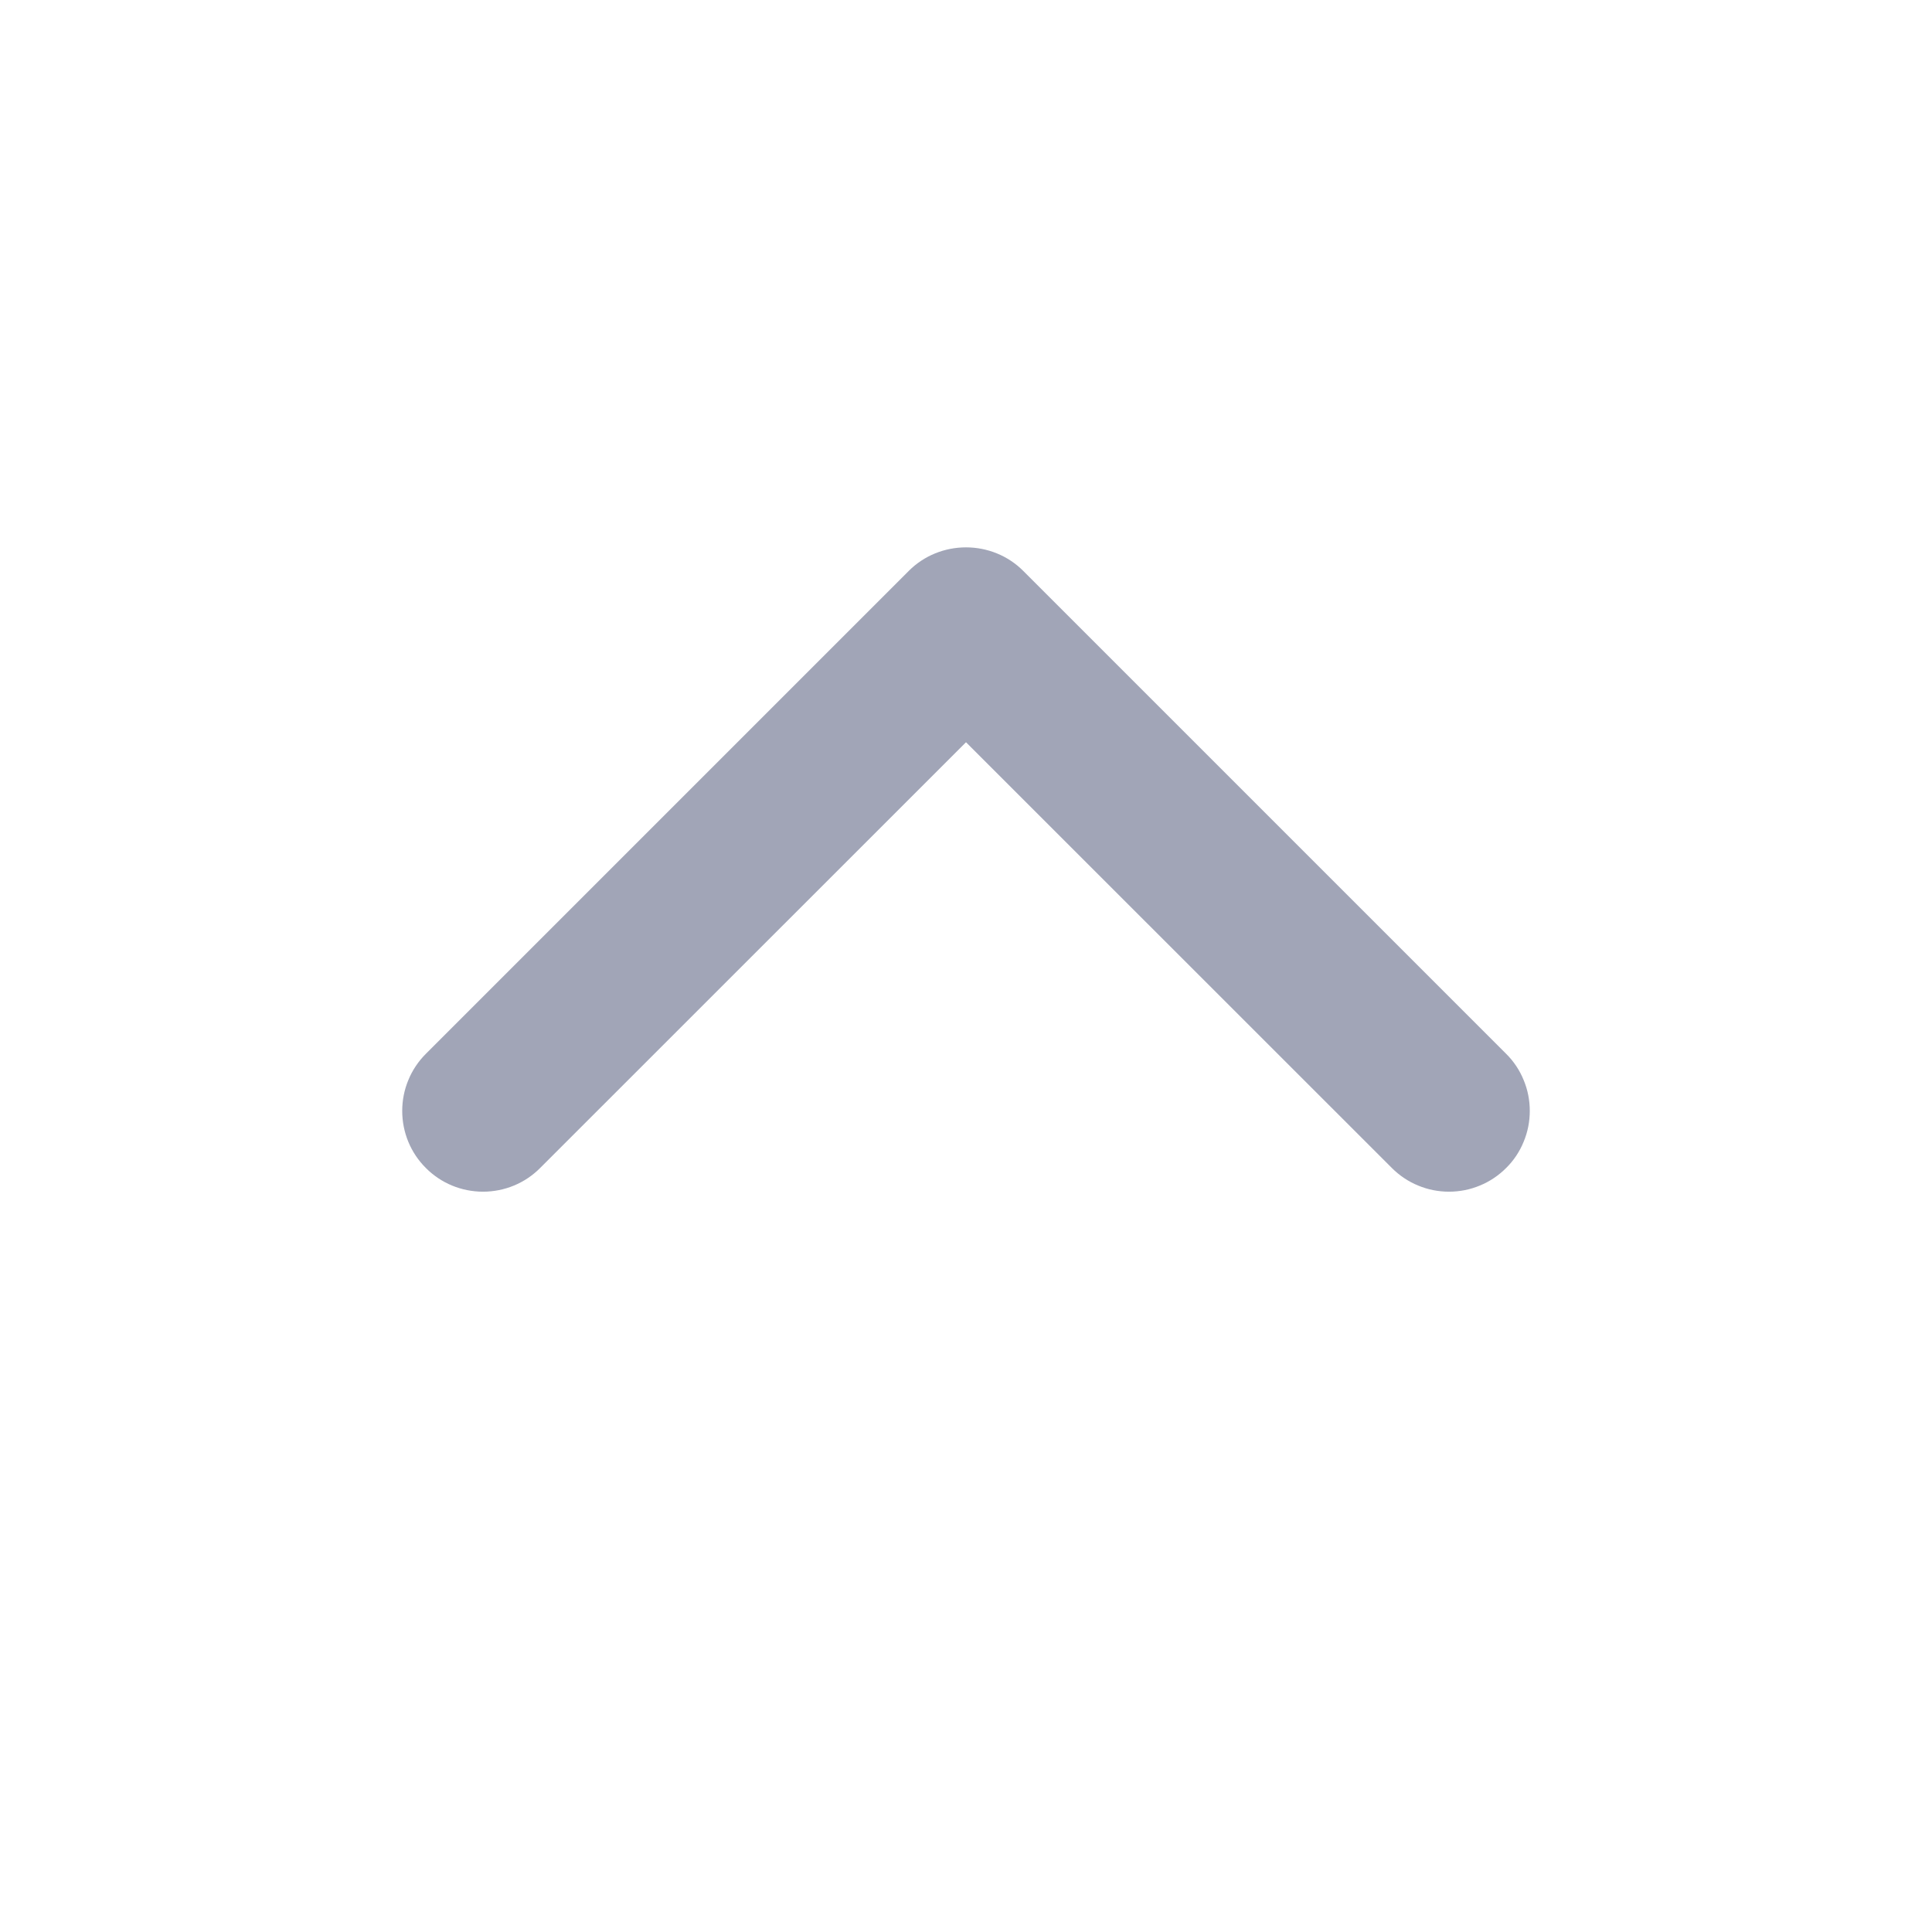
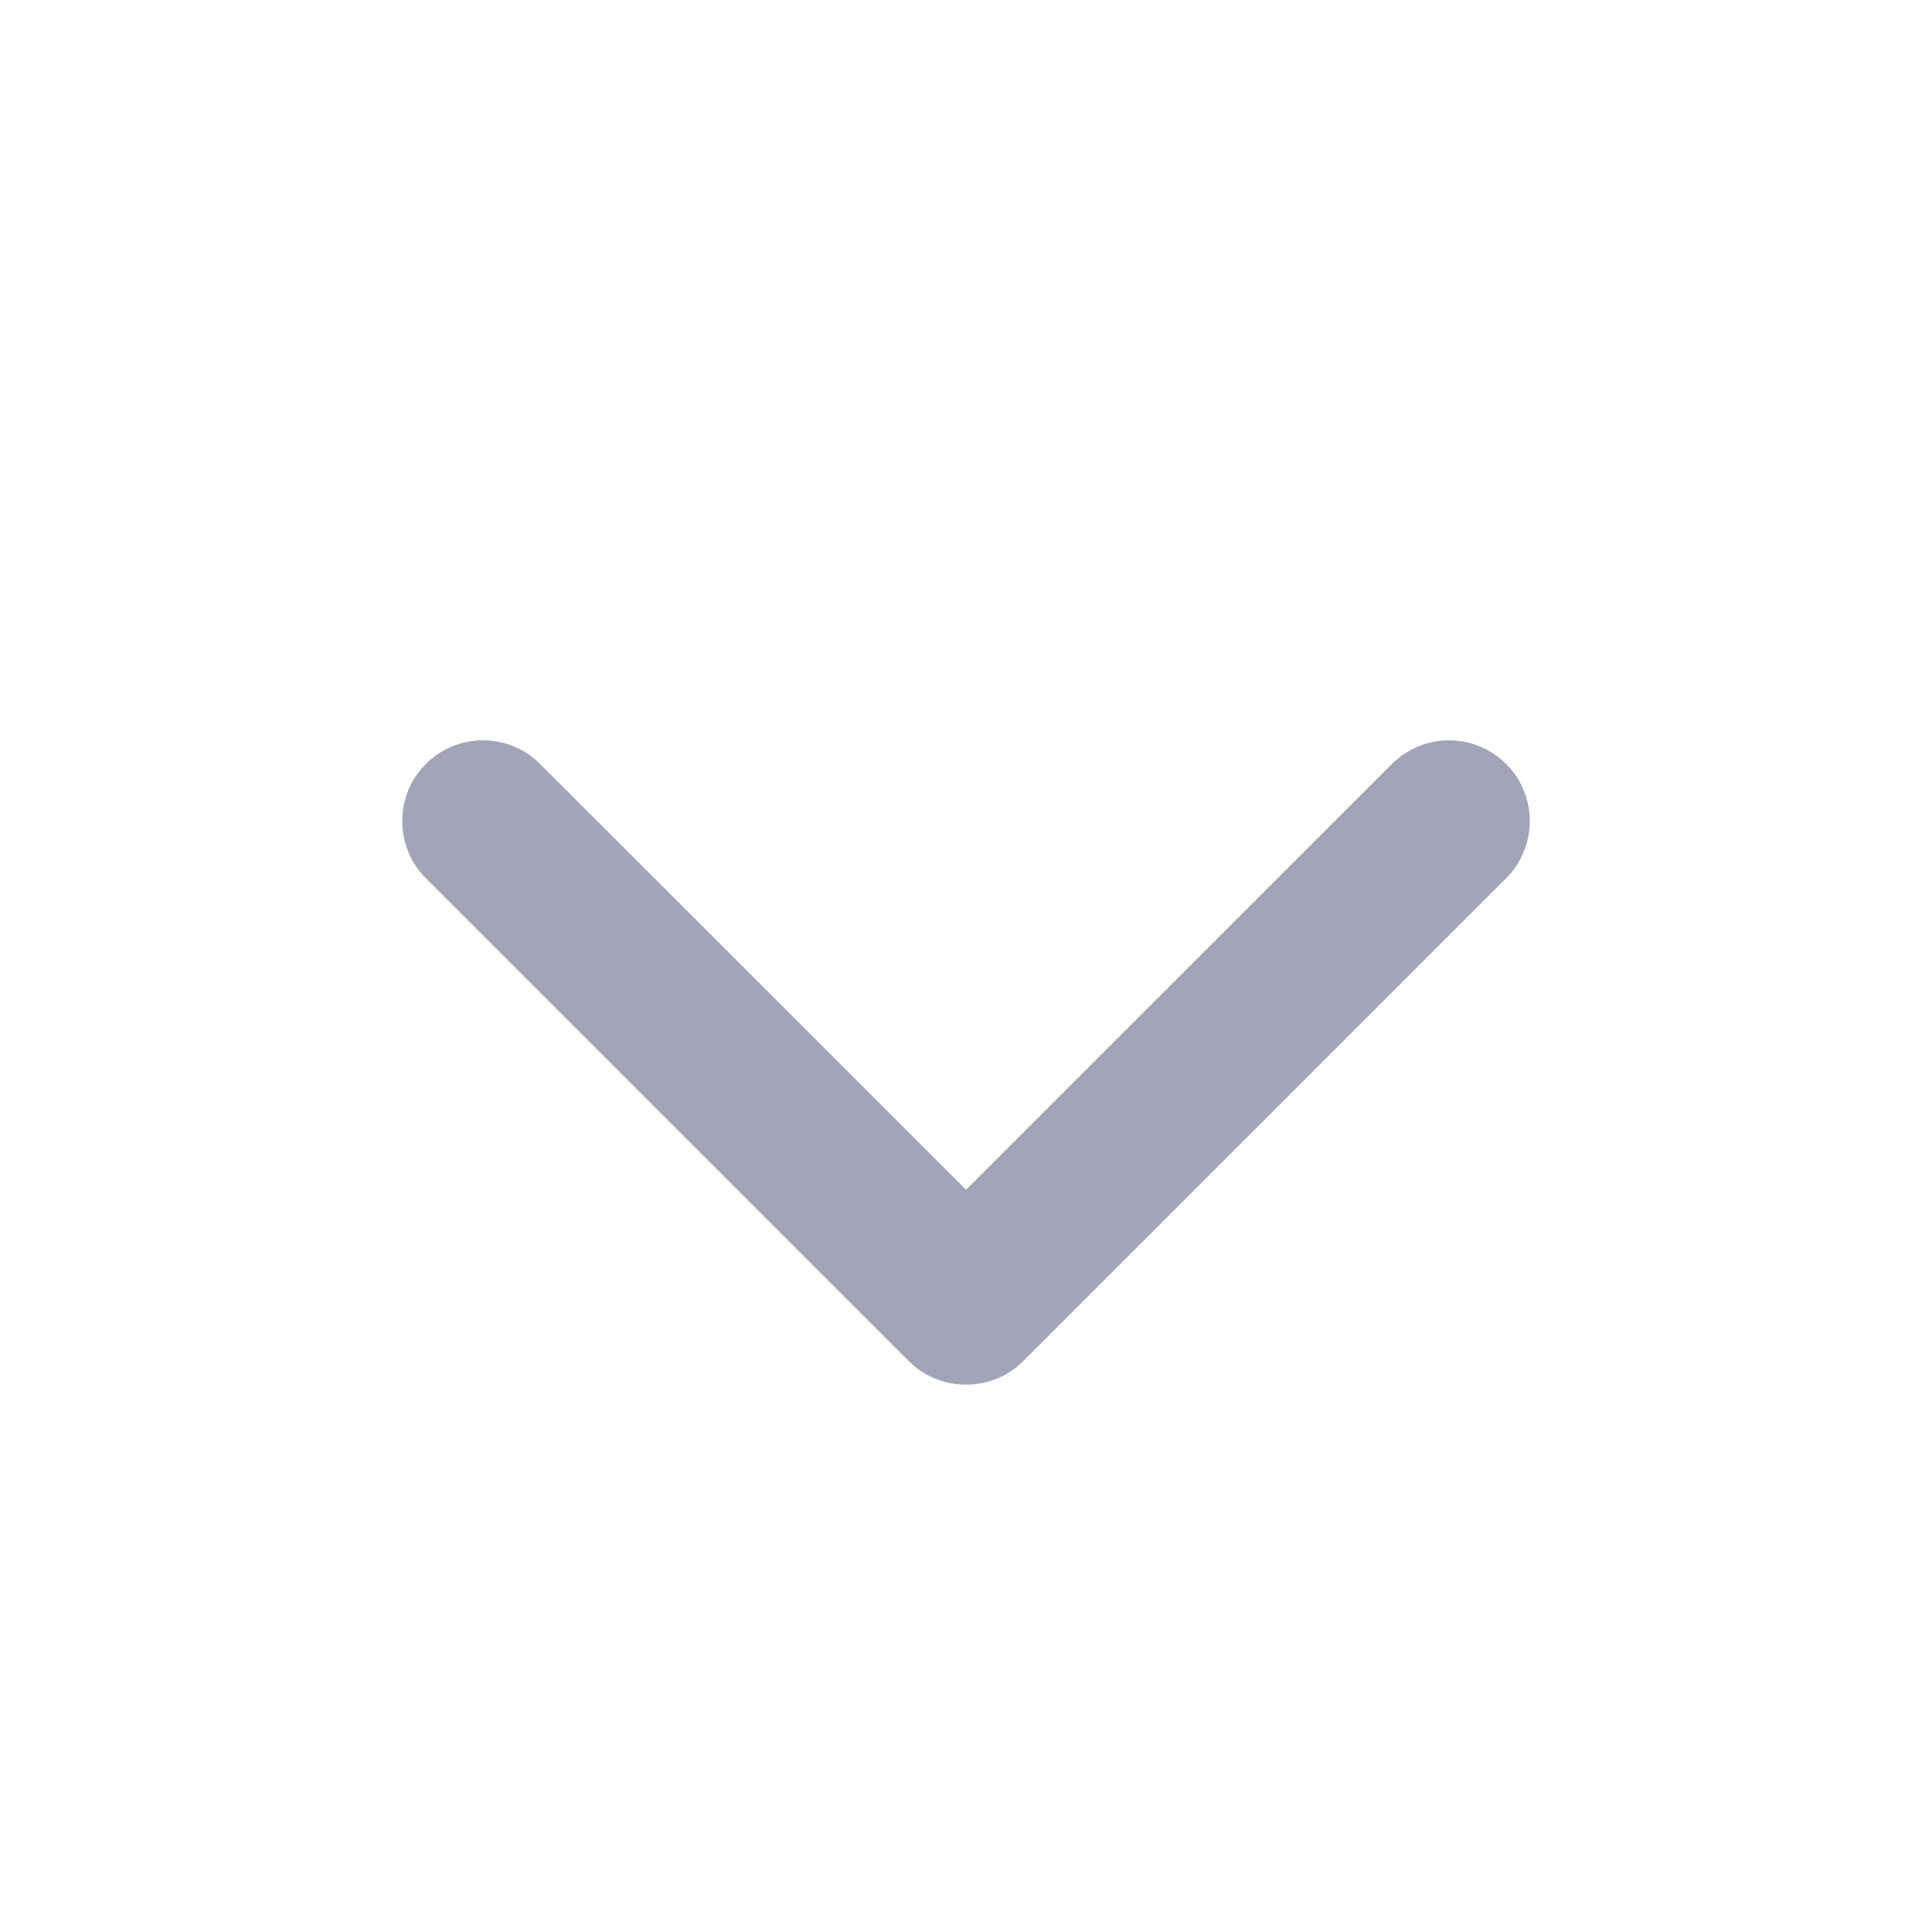
<svg xmlns="http://www.w3.org/2000/svg" width="16" height="16" viewBox="0 0 16 16" fill="none">
-   <path d="M8 4.533C7.912 4.533 7.825 4.55 7.744 4.583C7.663 4.616 7.589 4.665 7.527 4.727L3.527 8.727C3.465 8.789 3.415 8.863 3.382 8.944C3.348 9.025 3.331 9.112 3.331 9.2C3.331 9.378 3.401 9.548 3.527 9.673C3.652 9.799 3.822 9.869 4 9.869C4.178 9.869 4.348 9.799 4.473 9.673L8 6.147L11.527 9.673C11.589 9.735 11.663 9.785 11.744 9.818C11.825 9.852 11.912 9.869 12 9.869C12.088 9.869 12.175 9.852 12.256 9.818C12.337 9.785 12.411 9.735 12.473 9.673C12.536 9.611 12.585 9.537 12.618 9.456C12.652 9.375 12.669 9.288 12.669 9.2C12.669 9.112 12.652 9.025 12.618 8.944C12.585 8.863 12.536 8.789 12.473 8.727L8.473 4.727C8.411 4.665 8.337 4.616 8.256 4.583C8.175 4.55 8.088 4.533 8 4.533Z" fill="#A1A5B7" />
+   <path d="M8 11.467C7.912 11.467 7.825 11.45 7.744 11.417C7.663 11.384 7.589 11.335 7.527 11.273L3.527 7.273C3.464 7.211 3.415 7.137 3.382 7.056C3.348 6.975 3.331 6.888 3.331 6.8C3.331 6.622 3.401 6.452 3.527 6.327C3.652 6.201 3.822 6.131 4 6.131C4.178 6.131 4.348 6.201 4.473 6.327L8 9.853L11.527 6.327C11.589 6.265 11.663 6.215 11.744 6.182C11.825 6.148 11.912 6.131 12 6.131C12.088 6.131 12.175 6.148 12.256 6.182C12.337 6.215 12.411 6.265 12.473 6.327C12.536 6.389 12.585 6.463 12.618 6.544C12.652 6.625 12.669 6.712 12.669 6.8C12.669 6.888 12.652 6.975 12.618 7.056C12.585 7.137 12.536 7.211 12.473 7.273L8.473 11.273C8.411 11.335 8.337 11.384 8.256 11.417C8.175 11.45 8.088 11.467 8 11.467Z" fill="#A1A5B7" />
</svg>
